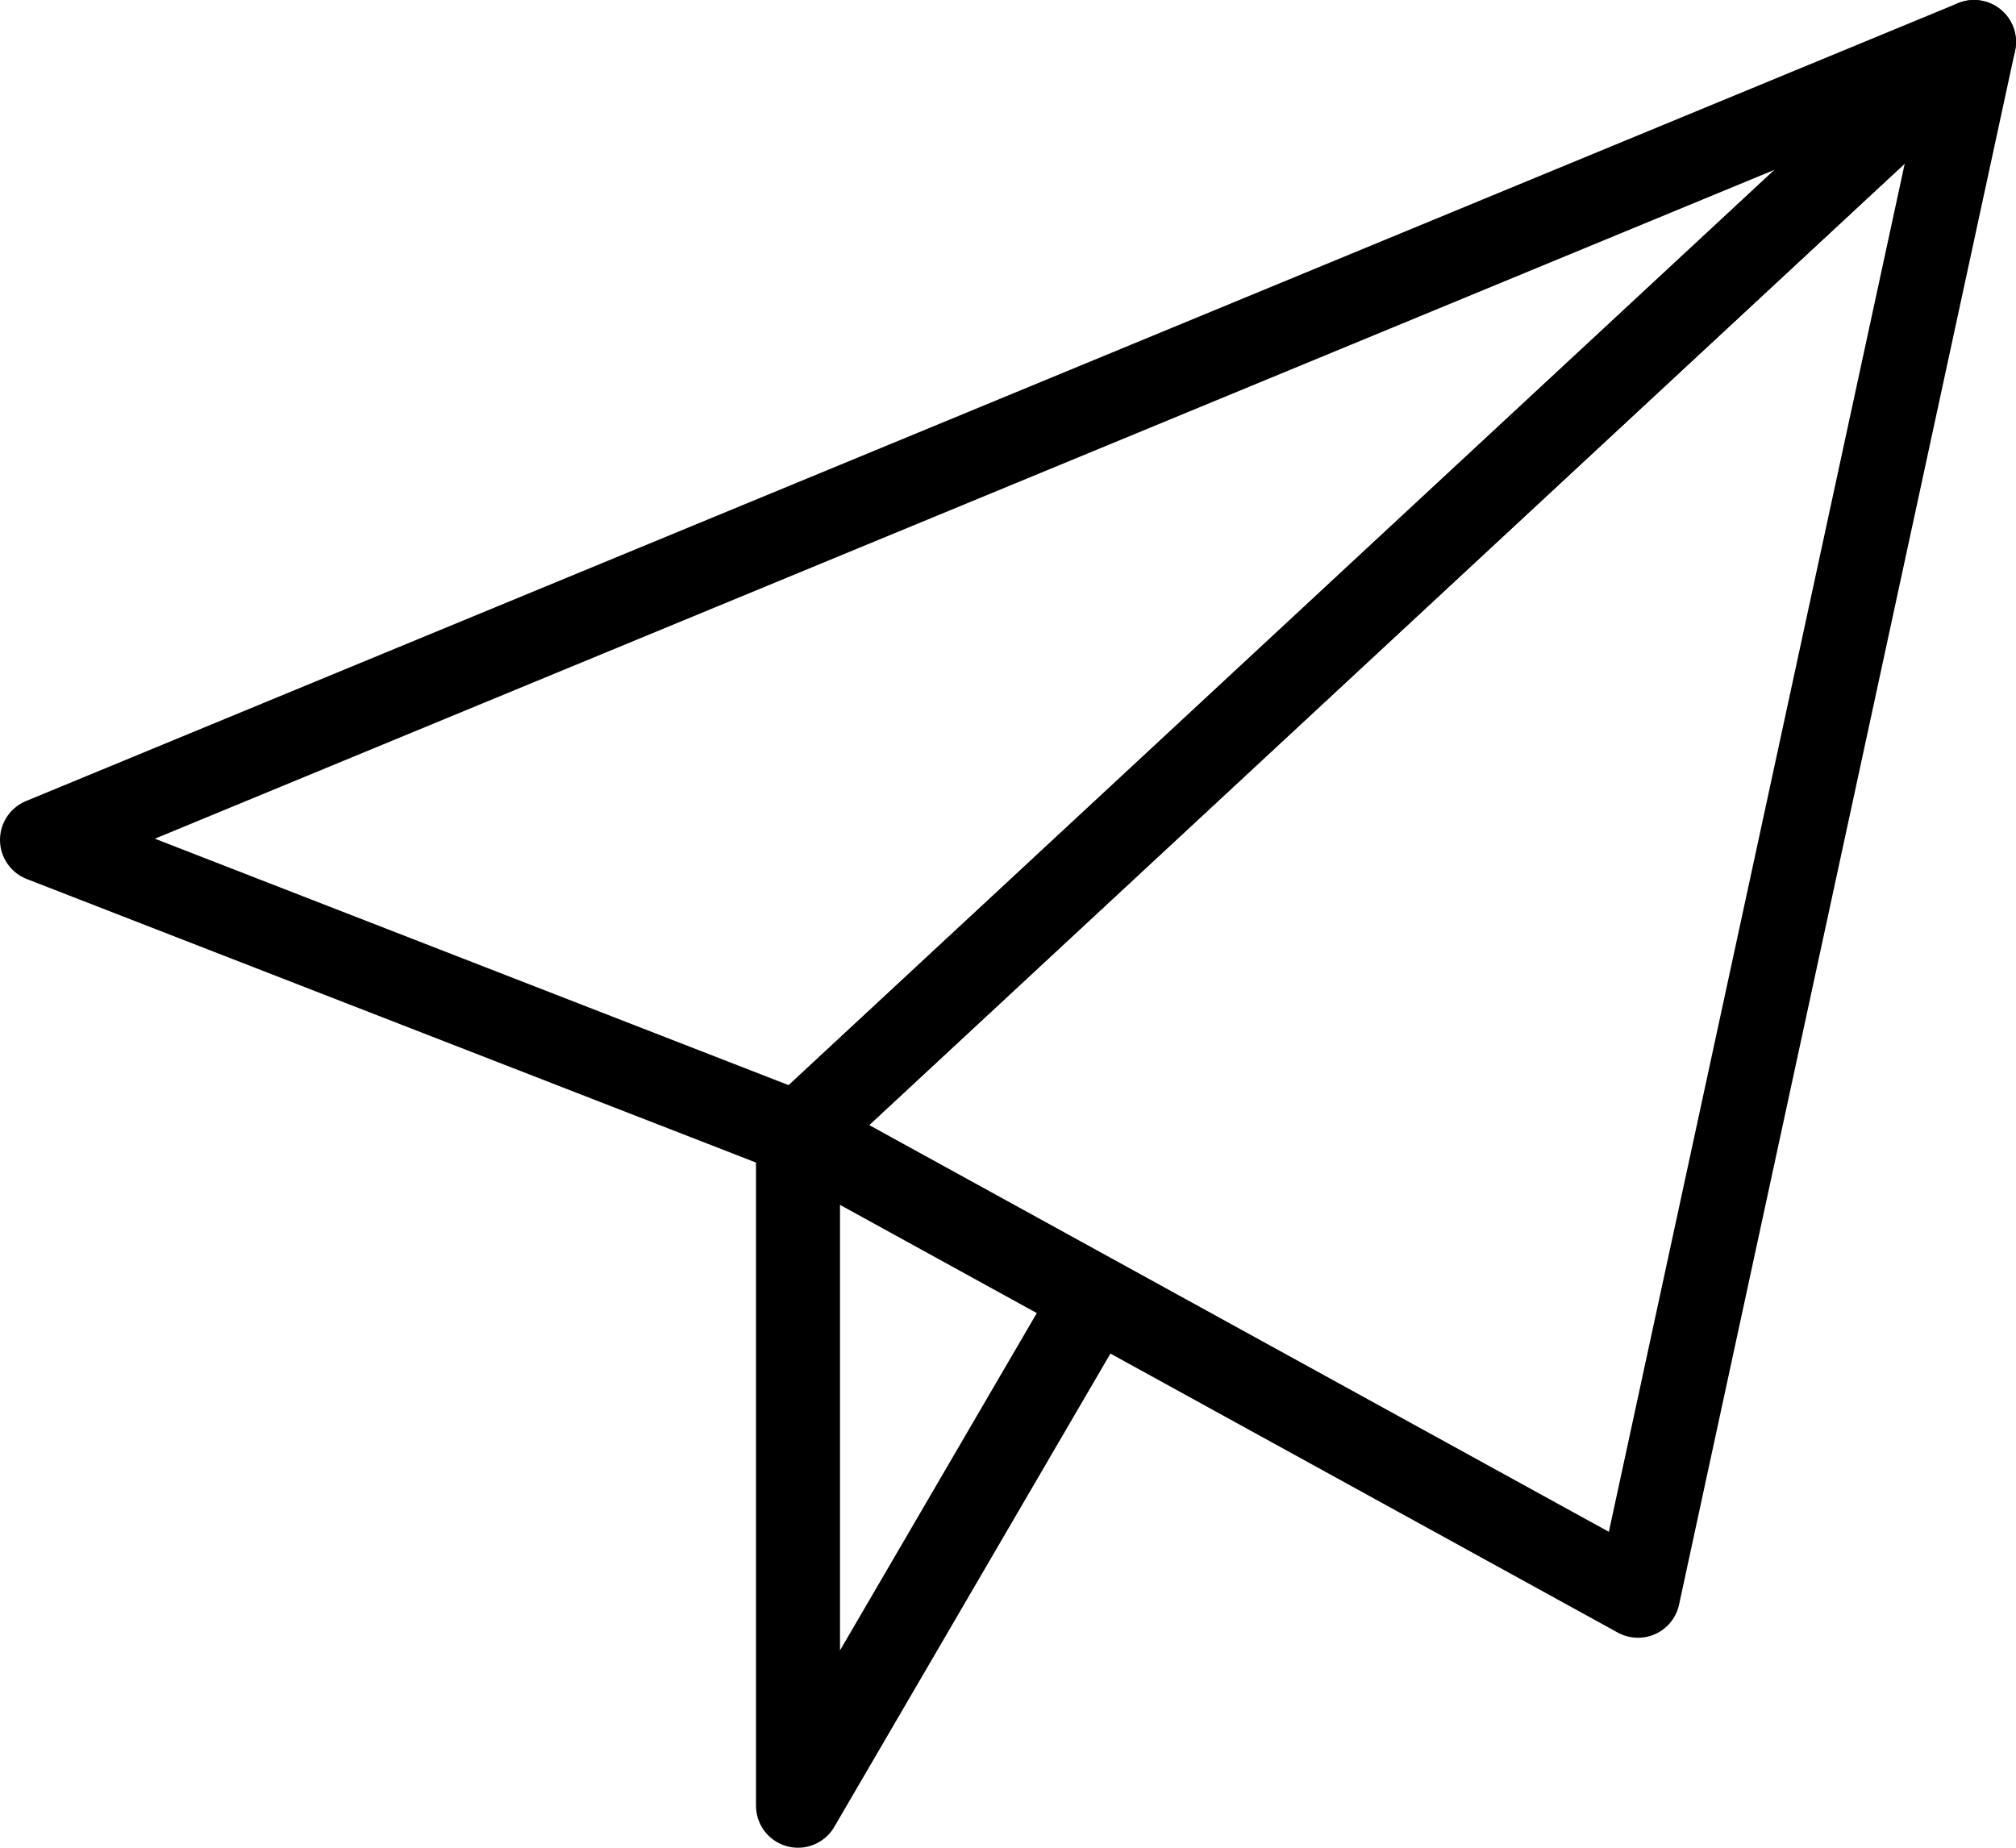
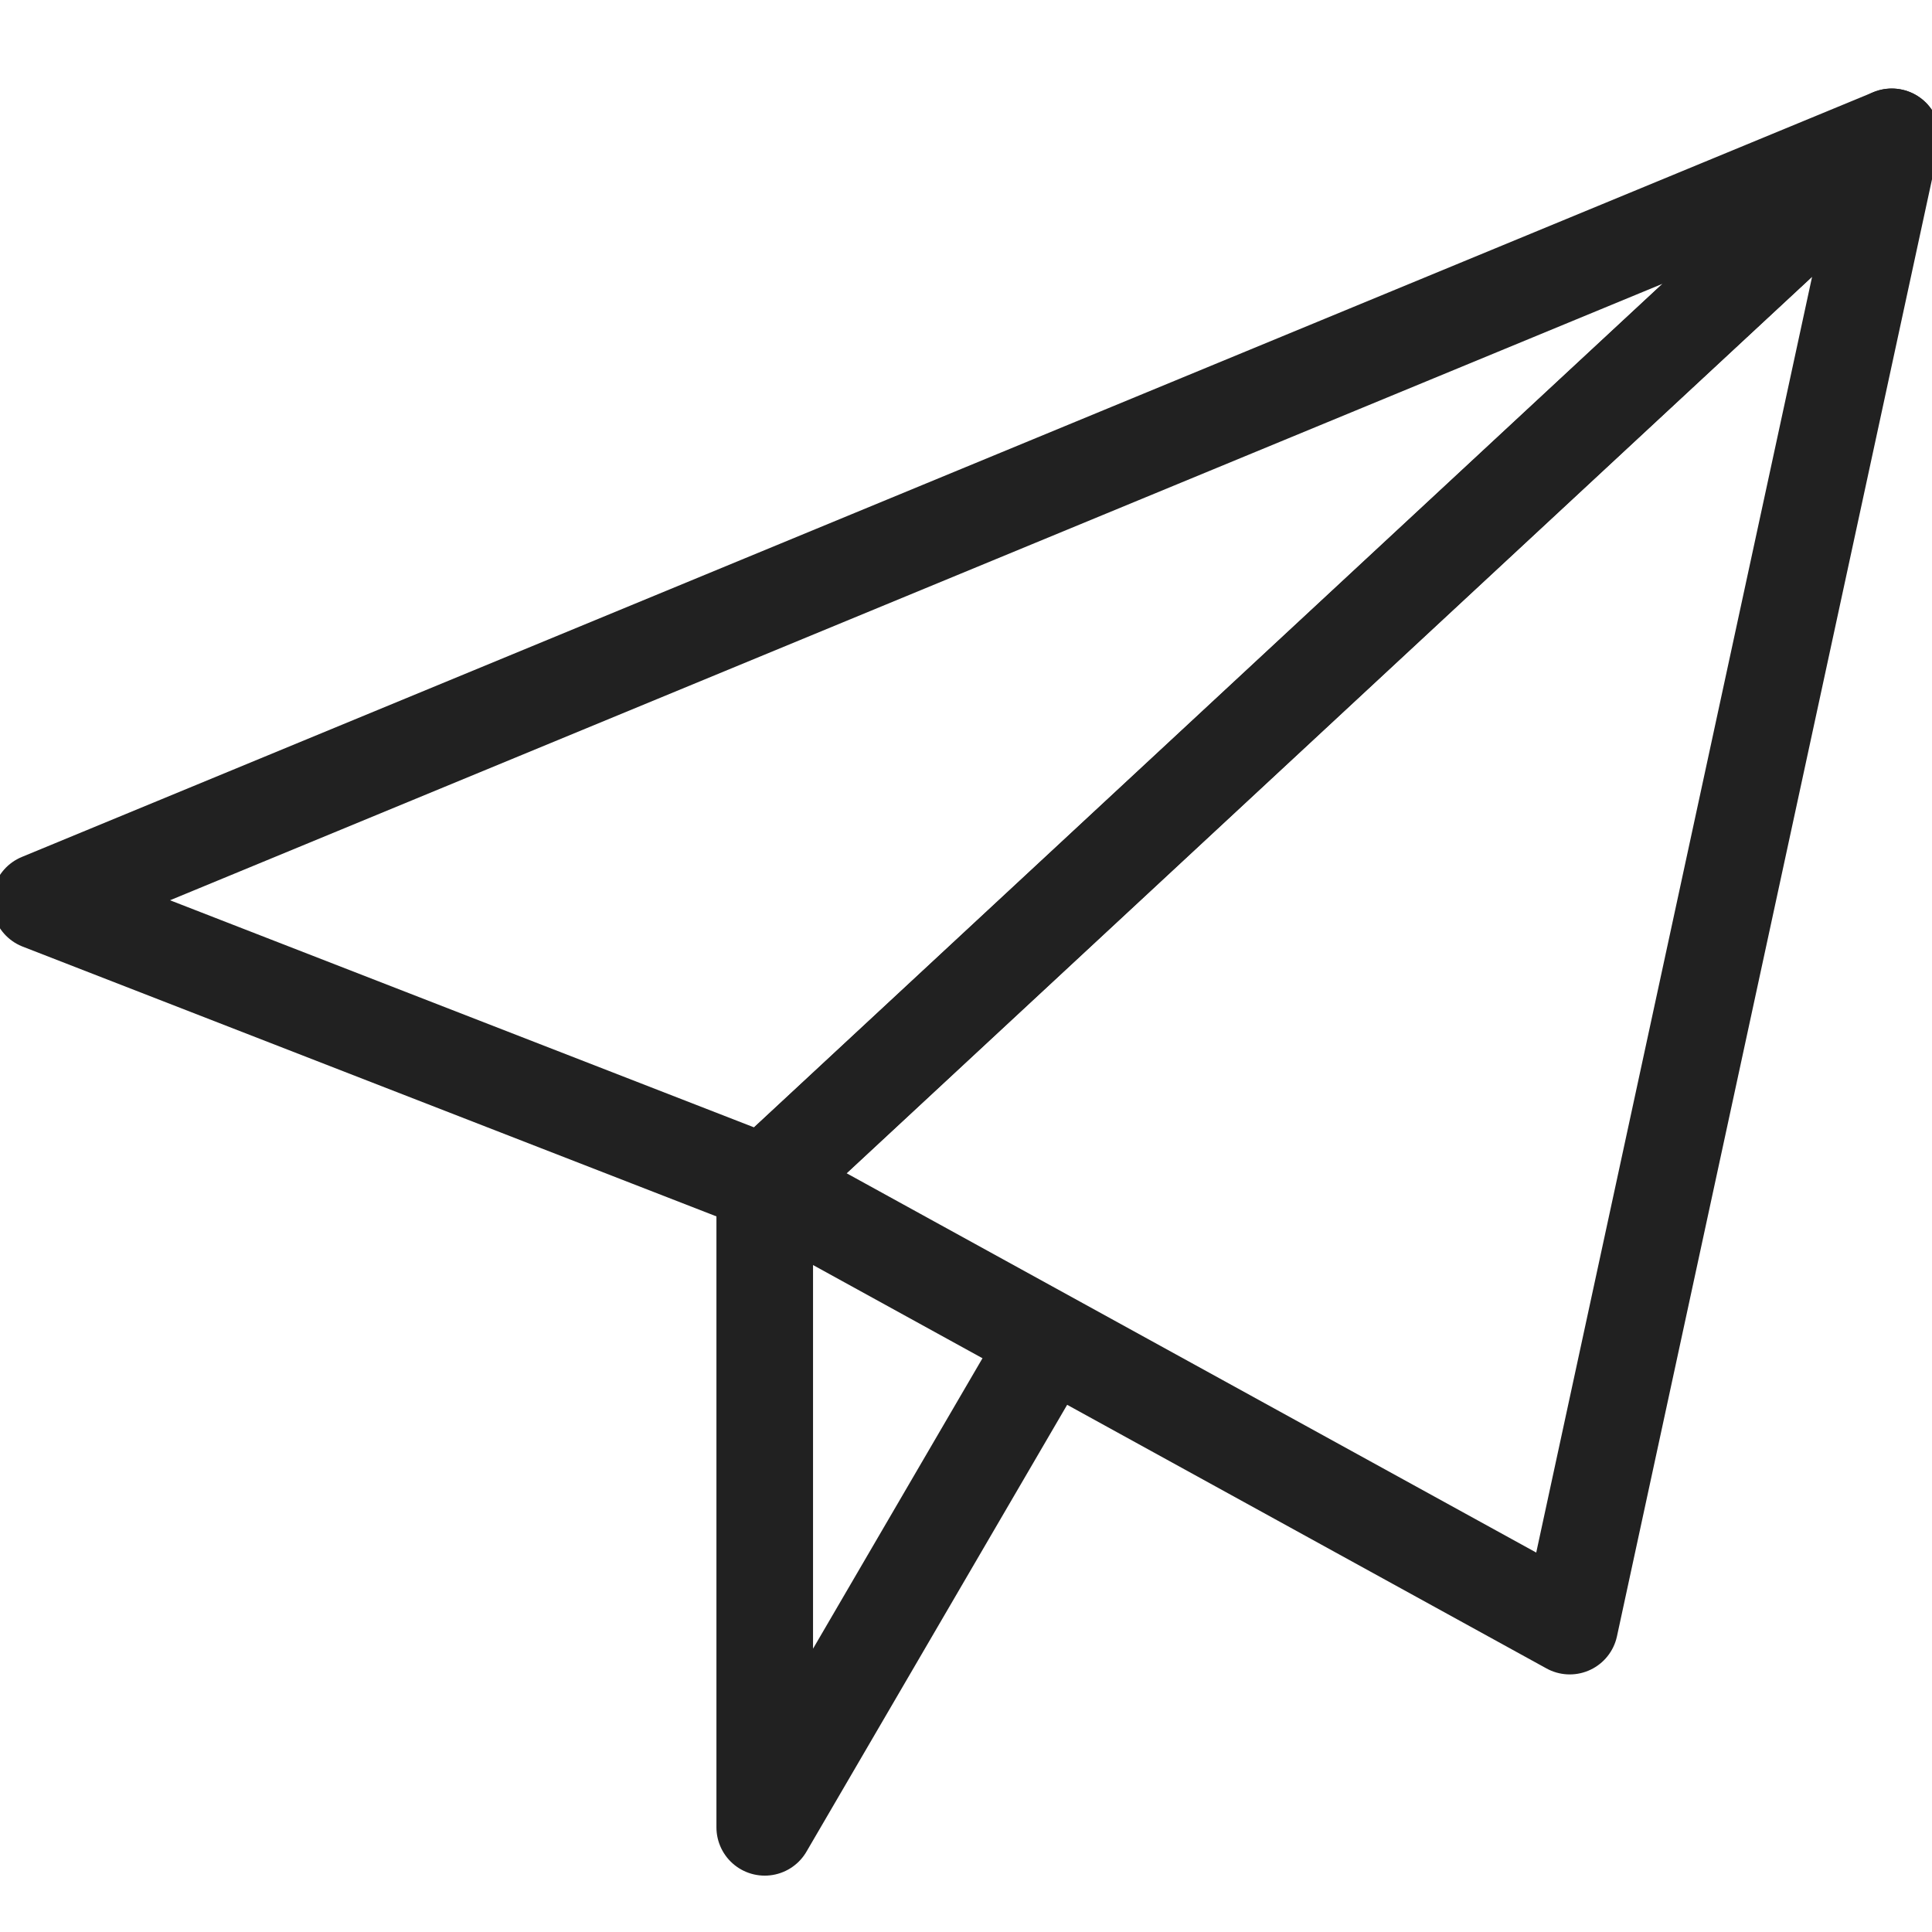
- <svg xmlns="http://www.w3.org/2000/svg" width="24px" height="22px" viewBox="0 0 24 22" version="1.1">
+ <svg xmlns="http://www.w3.org/2000/svg" width="40px" height="40px" viewBox="0 0 40 40" version="1.1">
  <defs />
-   <g id="Page-1" stroke="none" stroke-width="1" fill="none" fill-rule="evenodd" stroke-linejoin="round">
-     <g id="Stroke-330-+-Stroke-331-+-Stroke-332" stroke="#000000">
-       <polygon id="Stroke-330" points="23.5 0.5 0.5 10 9.5 13.5" />
-       <polygon id="Stroke-331" points="23.5 0.5 19.5 19 9.5 13.5" />
-       <polyline id="Stroke-332" points="9.5 13.5 9.5 21.5 13 15.5" />
+   <g id="Page-1" stroke="none" stroke-width="2" fill="none" fill-rule="evenodd" stroke-linejoin="round">
+     <g id="Artboard-5" stroke="#212121">
+       <g id="Stroke-330-+-Stroke-331-+-Stroke-332" transform="translate(0, 2)">
+         <polygon id="Stroke-330" points="39.167 0.833 0.833 16.667 15.833 22.5" />
+         <polygon id="Stroke-331" points="39.167 0.833 32.5 31.667 15.833 22.5" />
+         <polyline id="Stroke-332" points="15.833 22.5 15.833 35.833 21.667 25.833" />
+       </g>
    </g>
  </g>
</svg>
